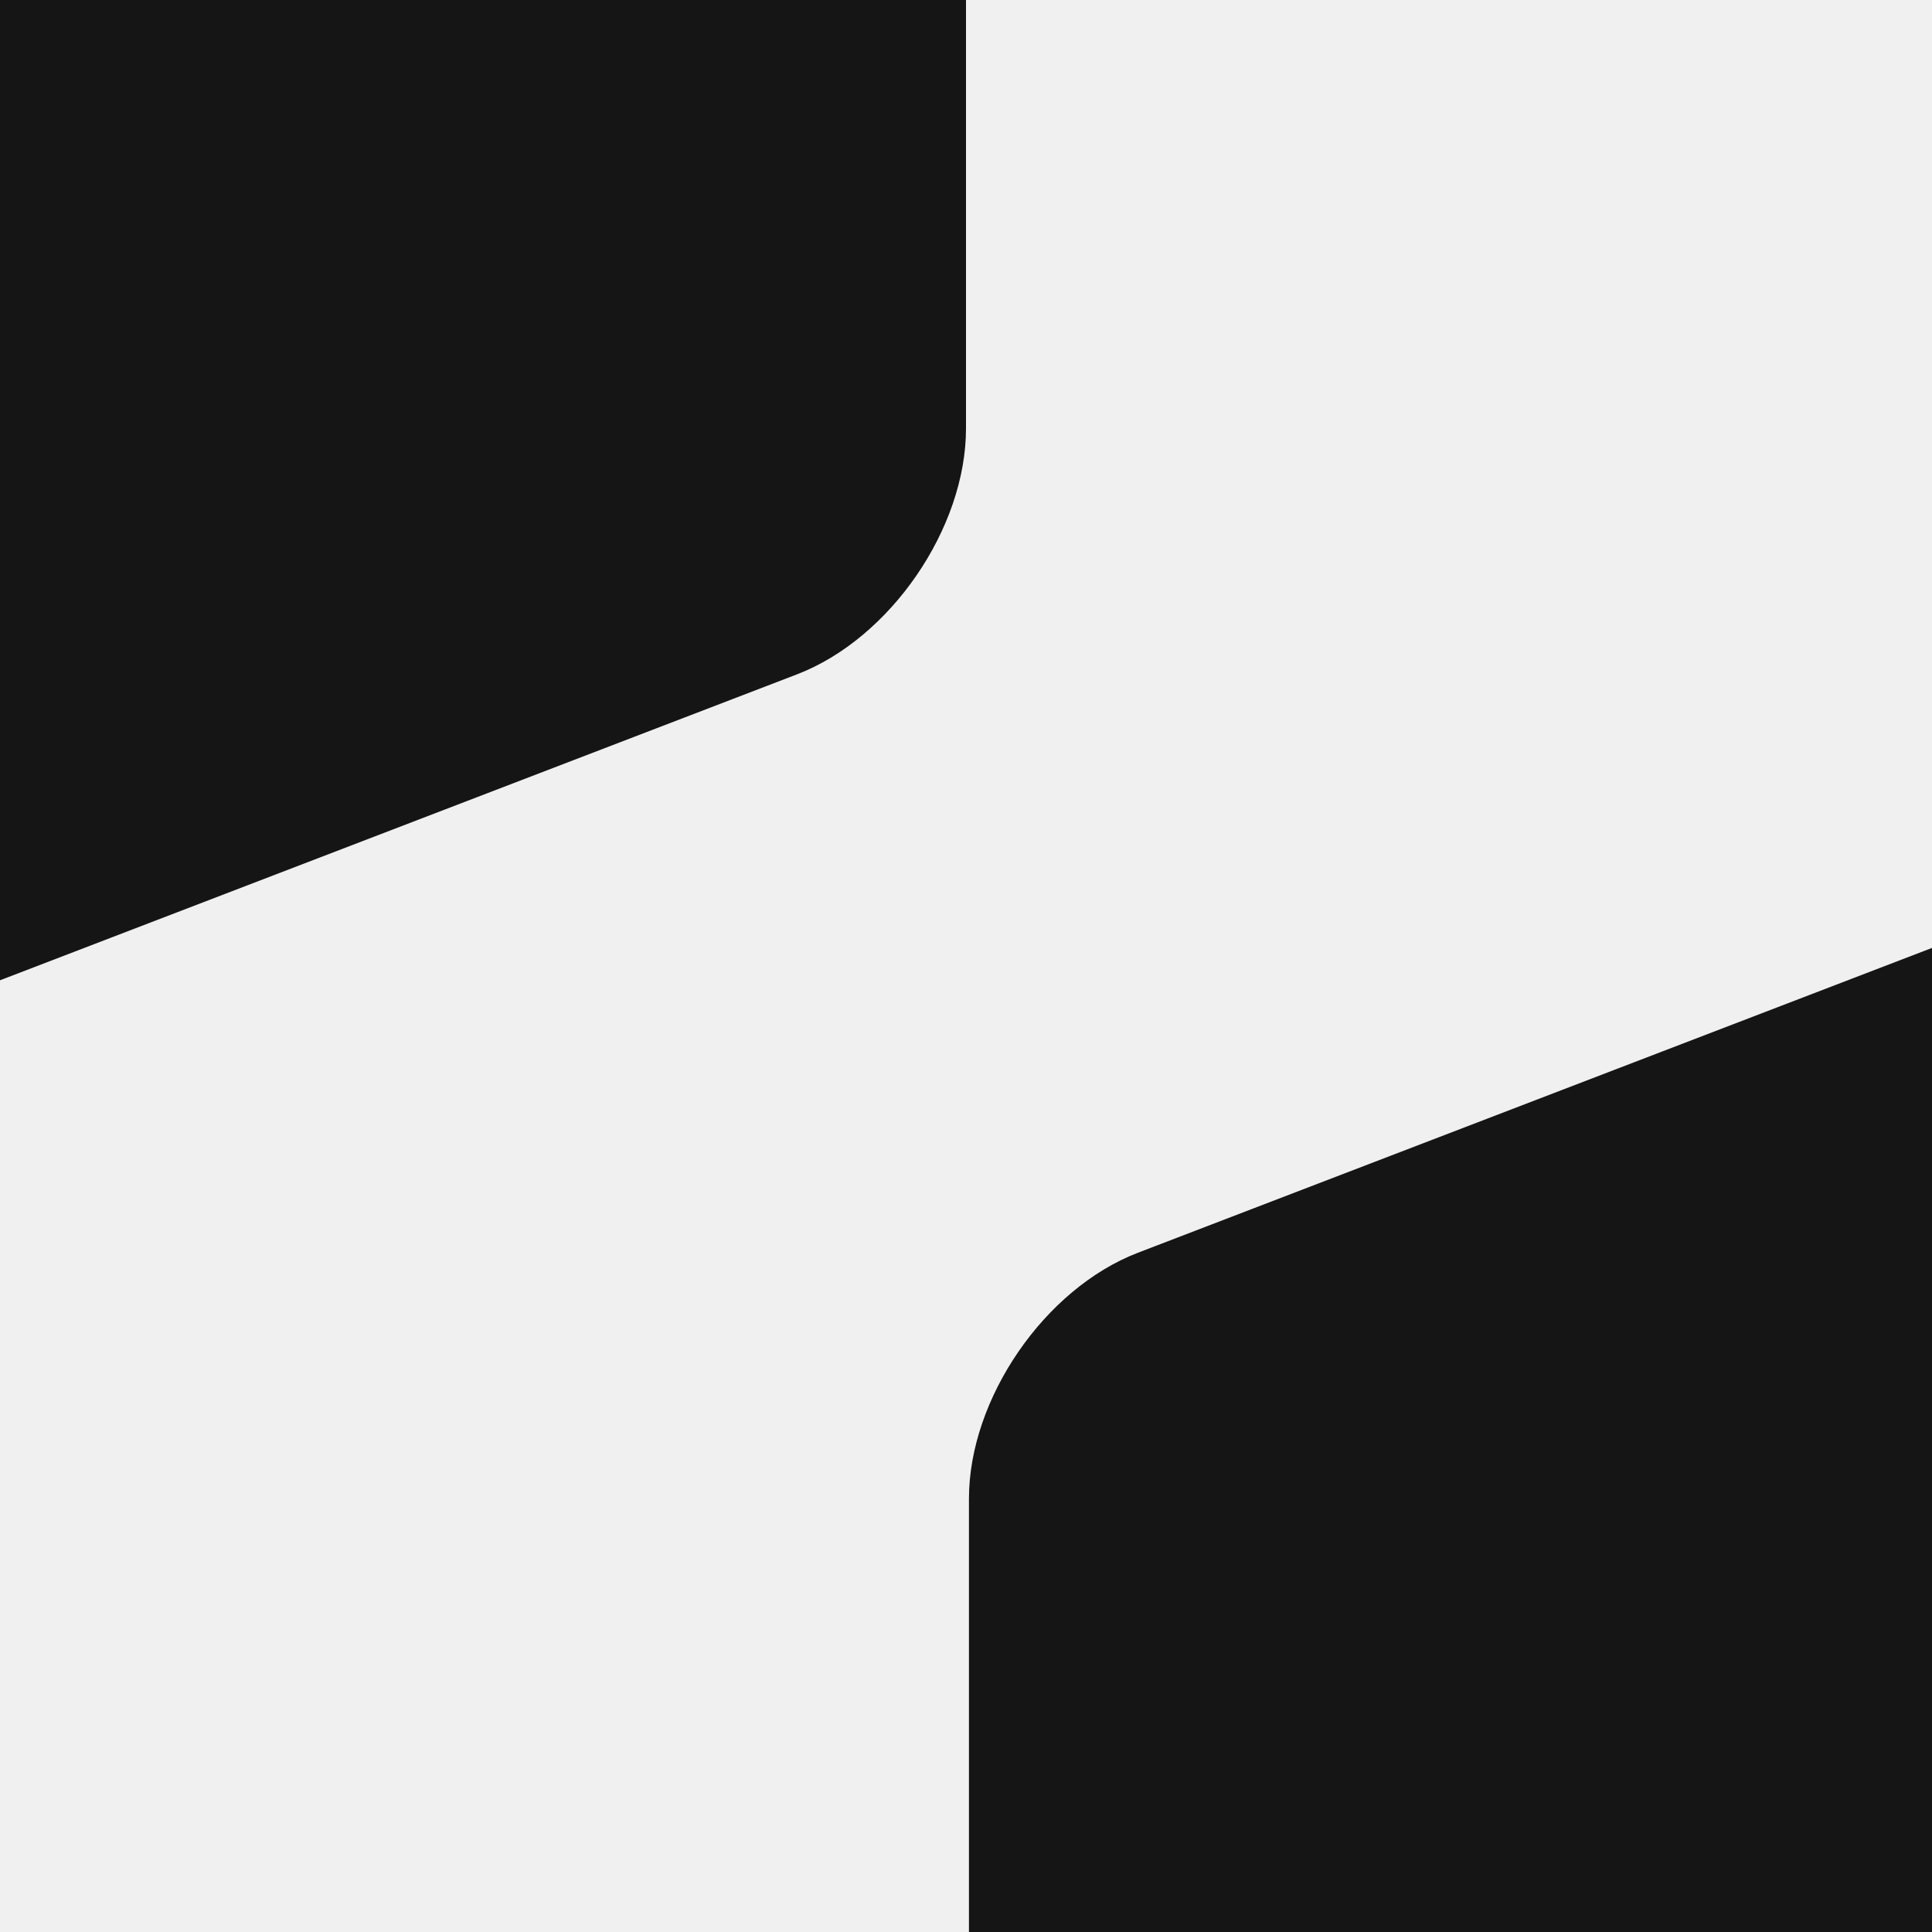
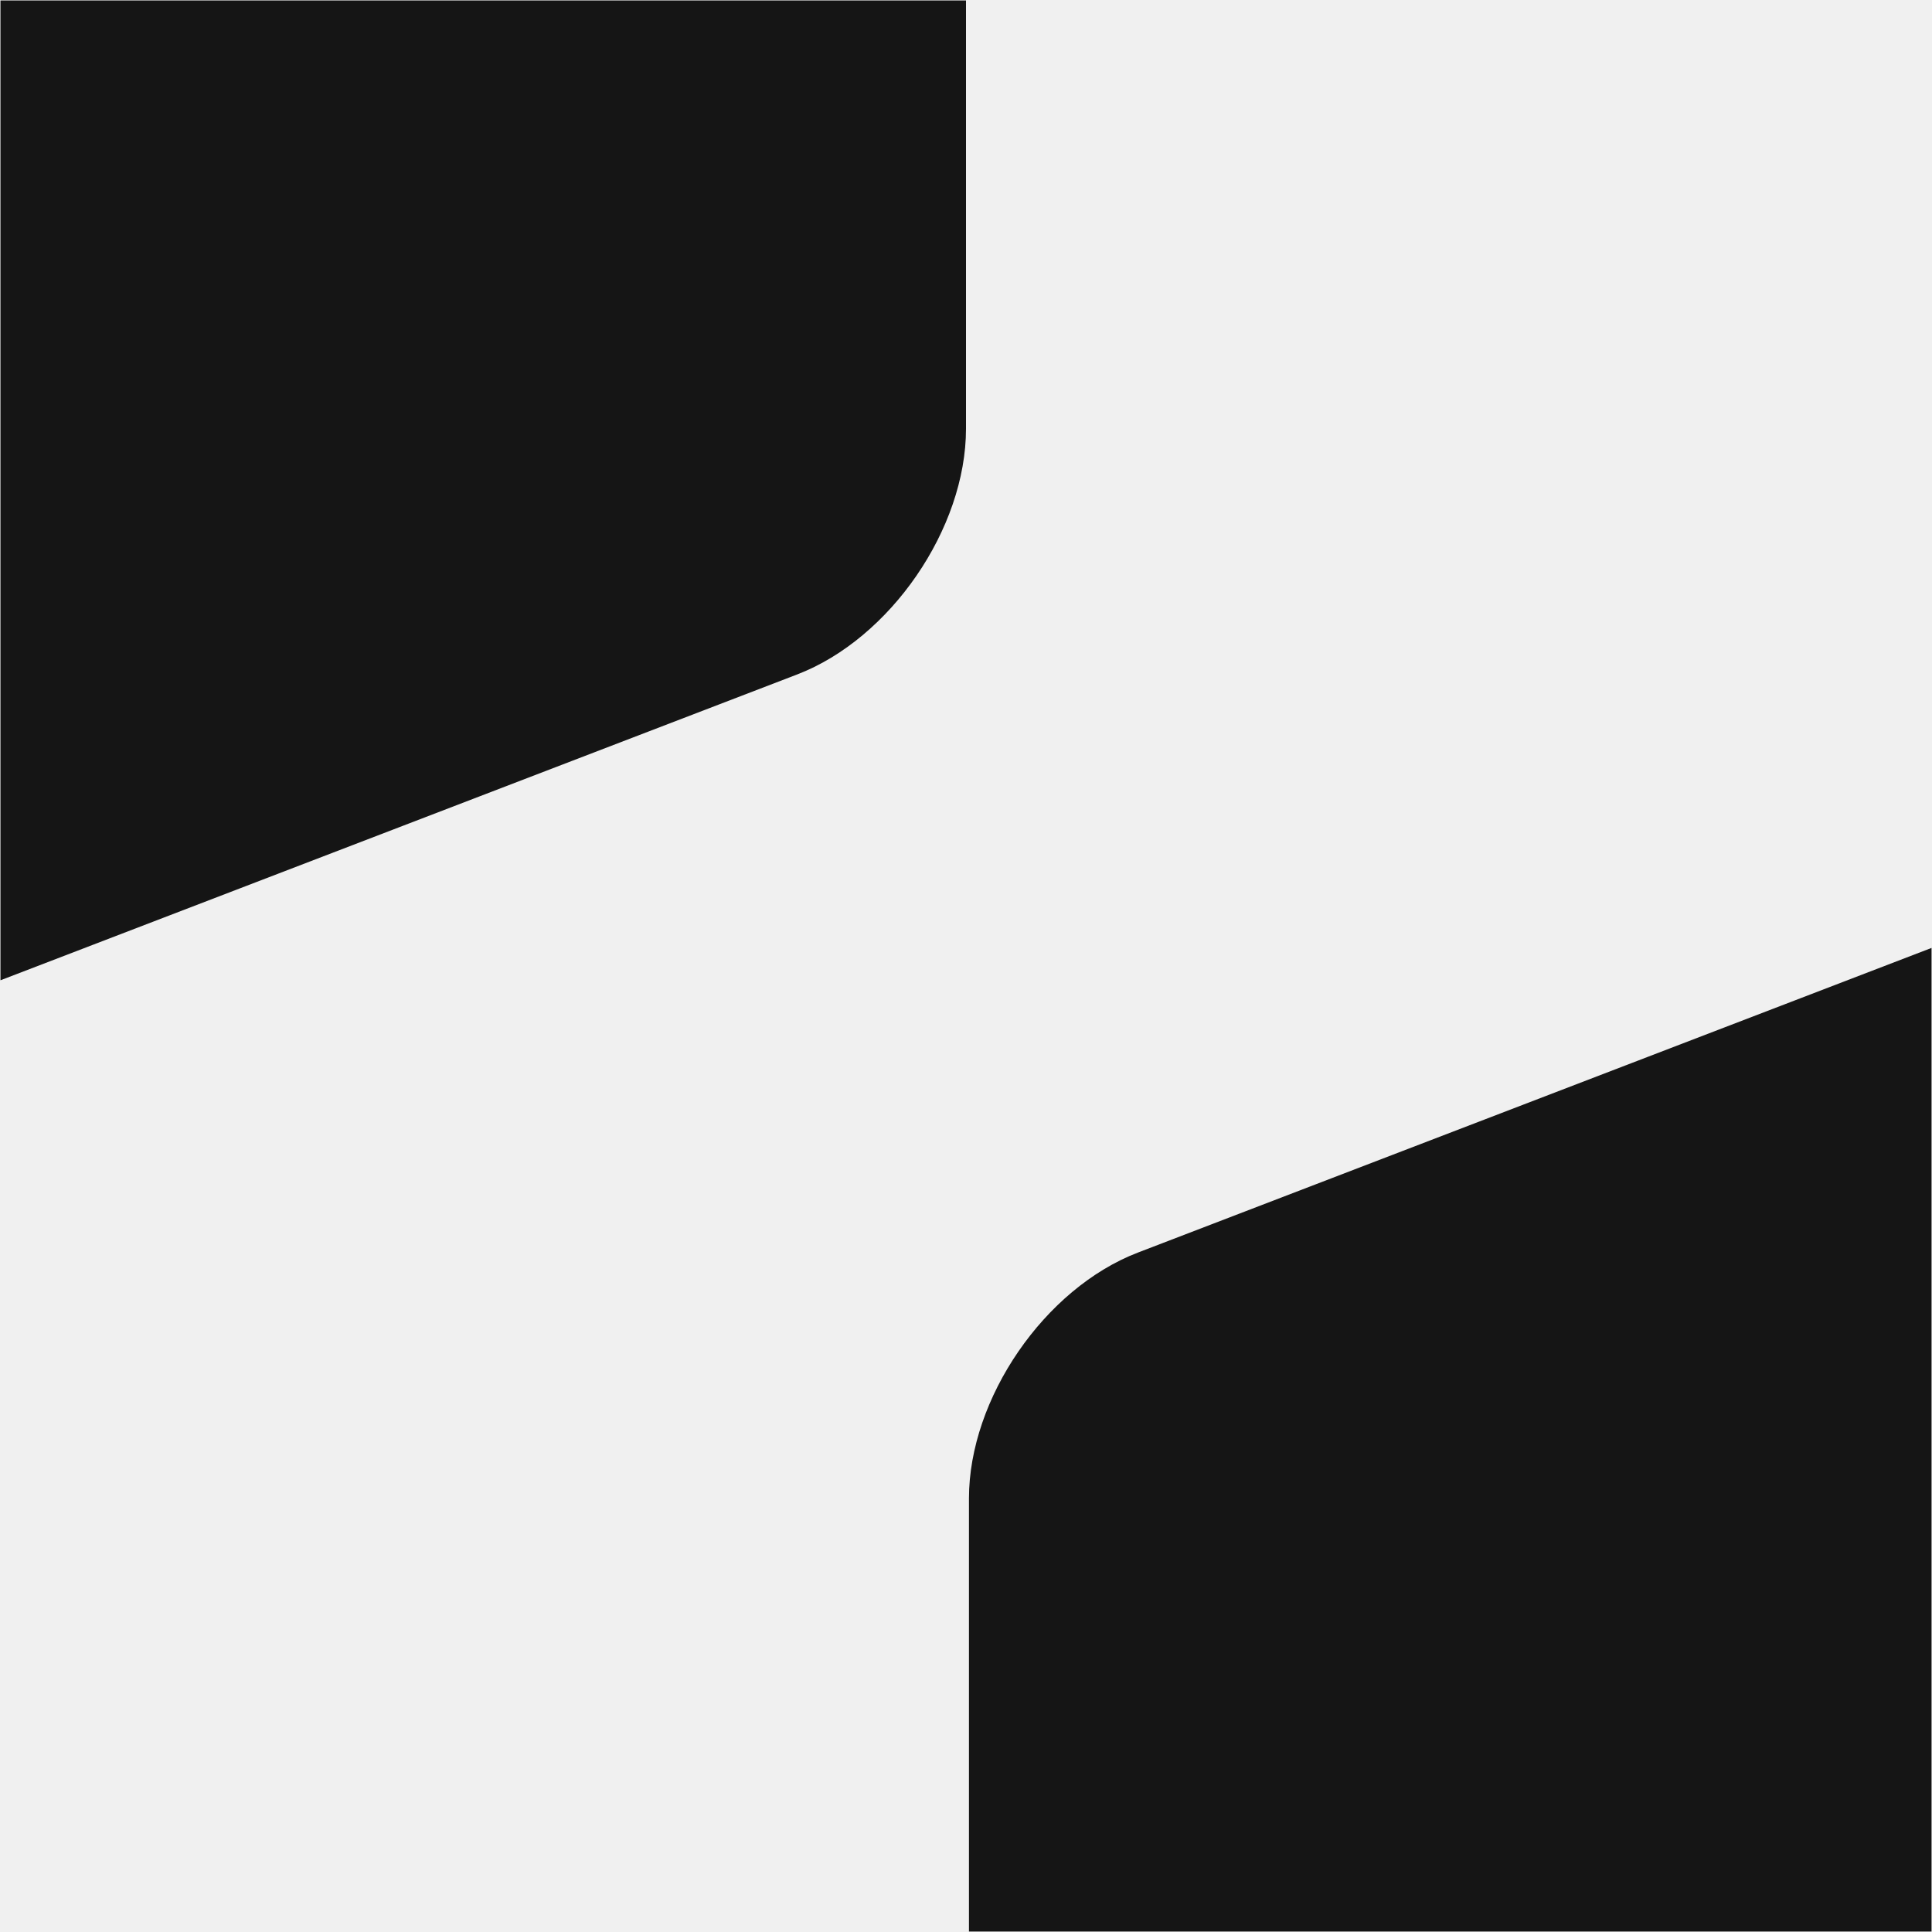
- <svg xmlns="http://www.w3.org/2000/svg" width="512" height="512" viewBox="0 0 512 512" fill="none">
+ <svg xmlns="http://www.w3.org/2000/svg" width="2049" height="2049" viewBox="0 0 2049 2049" fill="none">
  <g clip-path="url(#clip0_31_29)">
-     <rect width="527.771" height="325.905" rx="47.979" transform="matrix(-0.93358 0.358368 0 1 256 -164.389)" fill="#151515" />
-     <rect width="527.771" height="325.905" rx="47.979" transform="matrix(-0.93358 0.358368 0 1 749.5 160.042)" fill="#151515" />
+     <rect width="2111.08" height="1303.62" rx="191.917" transform="matrix(-0.93358 0.358368 0 1 1024.5 -657.056)" fill="#151515" />
+     <rect width="2111.08" height="1303.62" rx="191.917" transform="matrix(-0.93358 0.358368 0 1 2998.5 640.667)" fill="#151515" />
  </g>
  <defs>
    <clipPath id="clip0_31_29">
-       <rect width="512" height="512" fill="white" transform="matrix(-1 0 0 1 512 0)" />
+       <rect width="2048" height="2048" fill="white" transform="matrix(-1 0 0 1 2048.5 0.5)" />
    </clipPath>
  </defs>
</svg>
